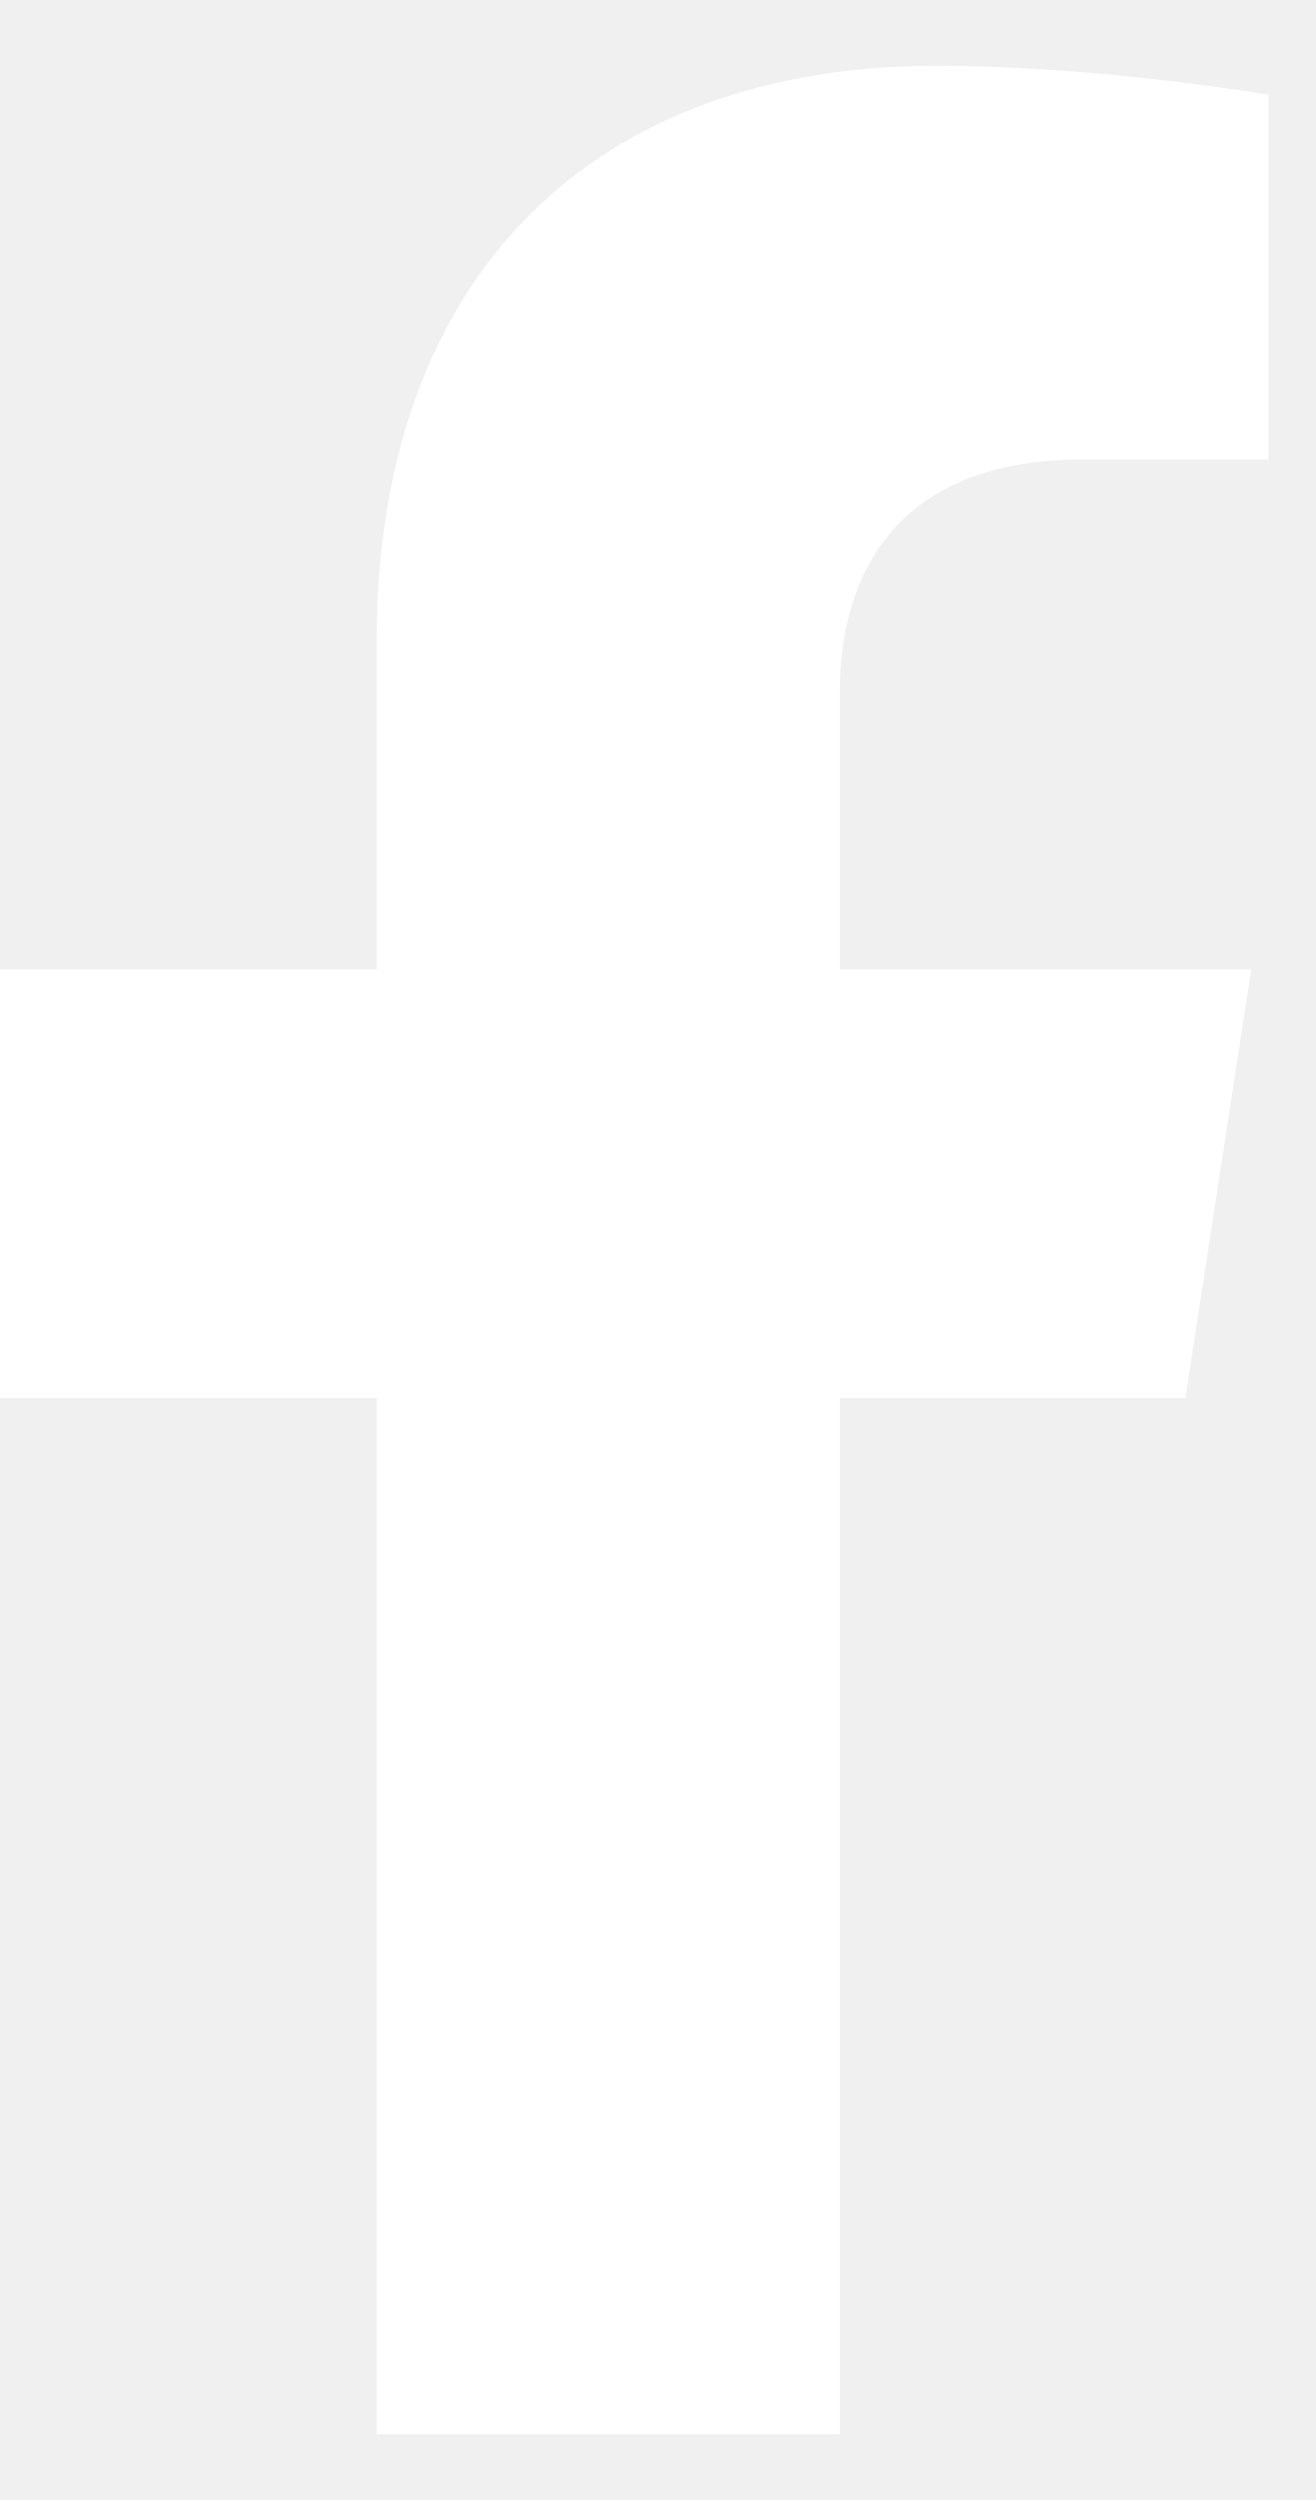
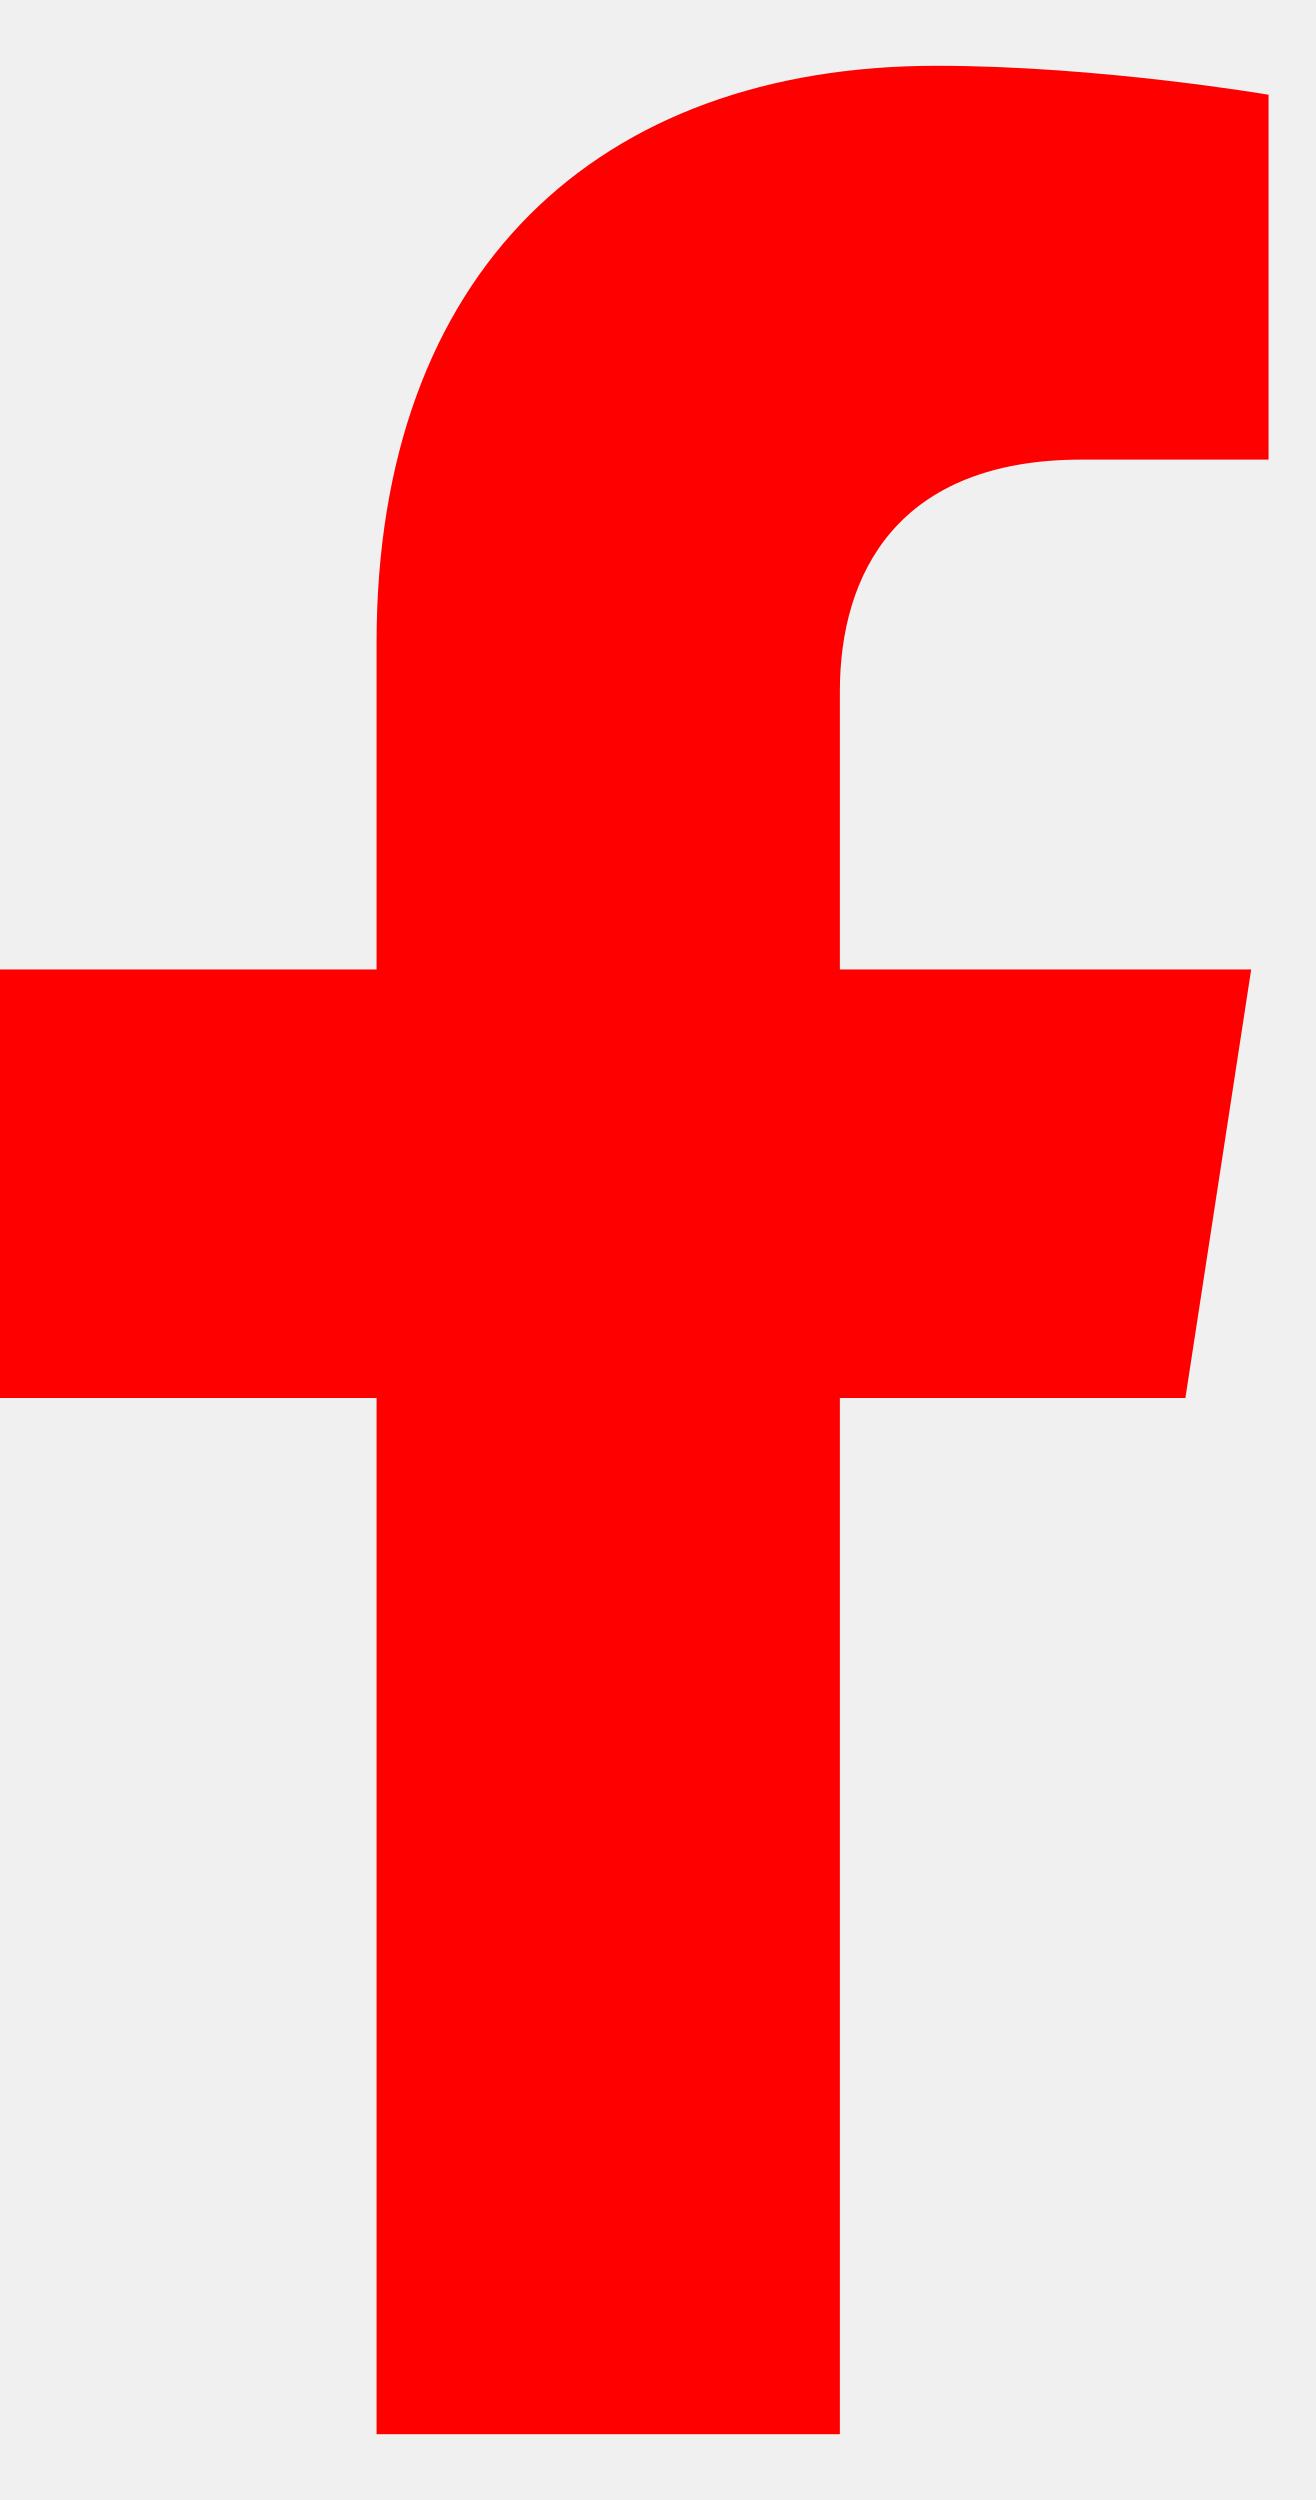
<svg xmlns="http://www.w3.org/2000/svg" width="10" height="19" viewBox="0 0 10 19" fill="none">
-   <path d="M9.009 10.625L9.509 7.368H6.383V5.253C6.383 4.362 6.82 3.493 8.22 3.493H9.641V0.72C9.641 0.72 8.352 0.5 7.118 0.5C4.544 0.5 2.862 2.06 2.862 4.884V7.368H0V10.625H2.862V18.5H6.383V10.625H9.009Z" fill="white" />
+   <path d="M9.009 10.625L9.509 7.368H6.383V5.253C6.383 4.362 6.82 3.493 8.22 3.493H9.641V0.72C9.641 0.72 8.352 0.5 7.118 0.5C4.544 0.5 2.862 2.06 2.862 4.884V7.368H0V10.625H2.862V18.5H6.383V10.625H9.009Z" fill="red" />
</svg>
